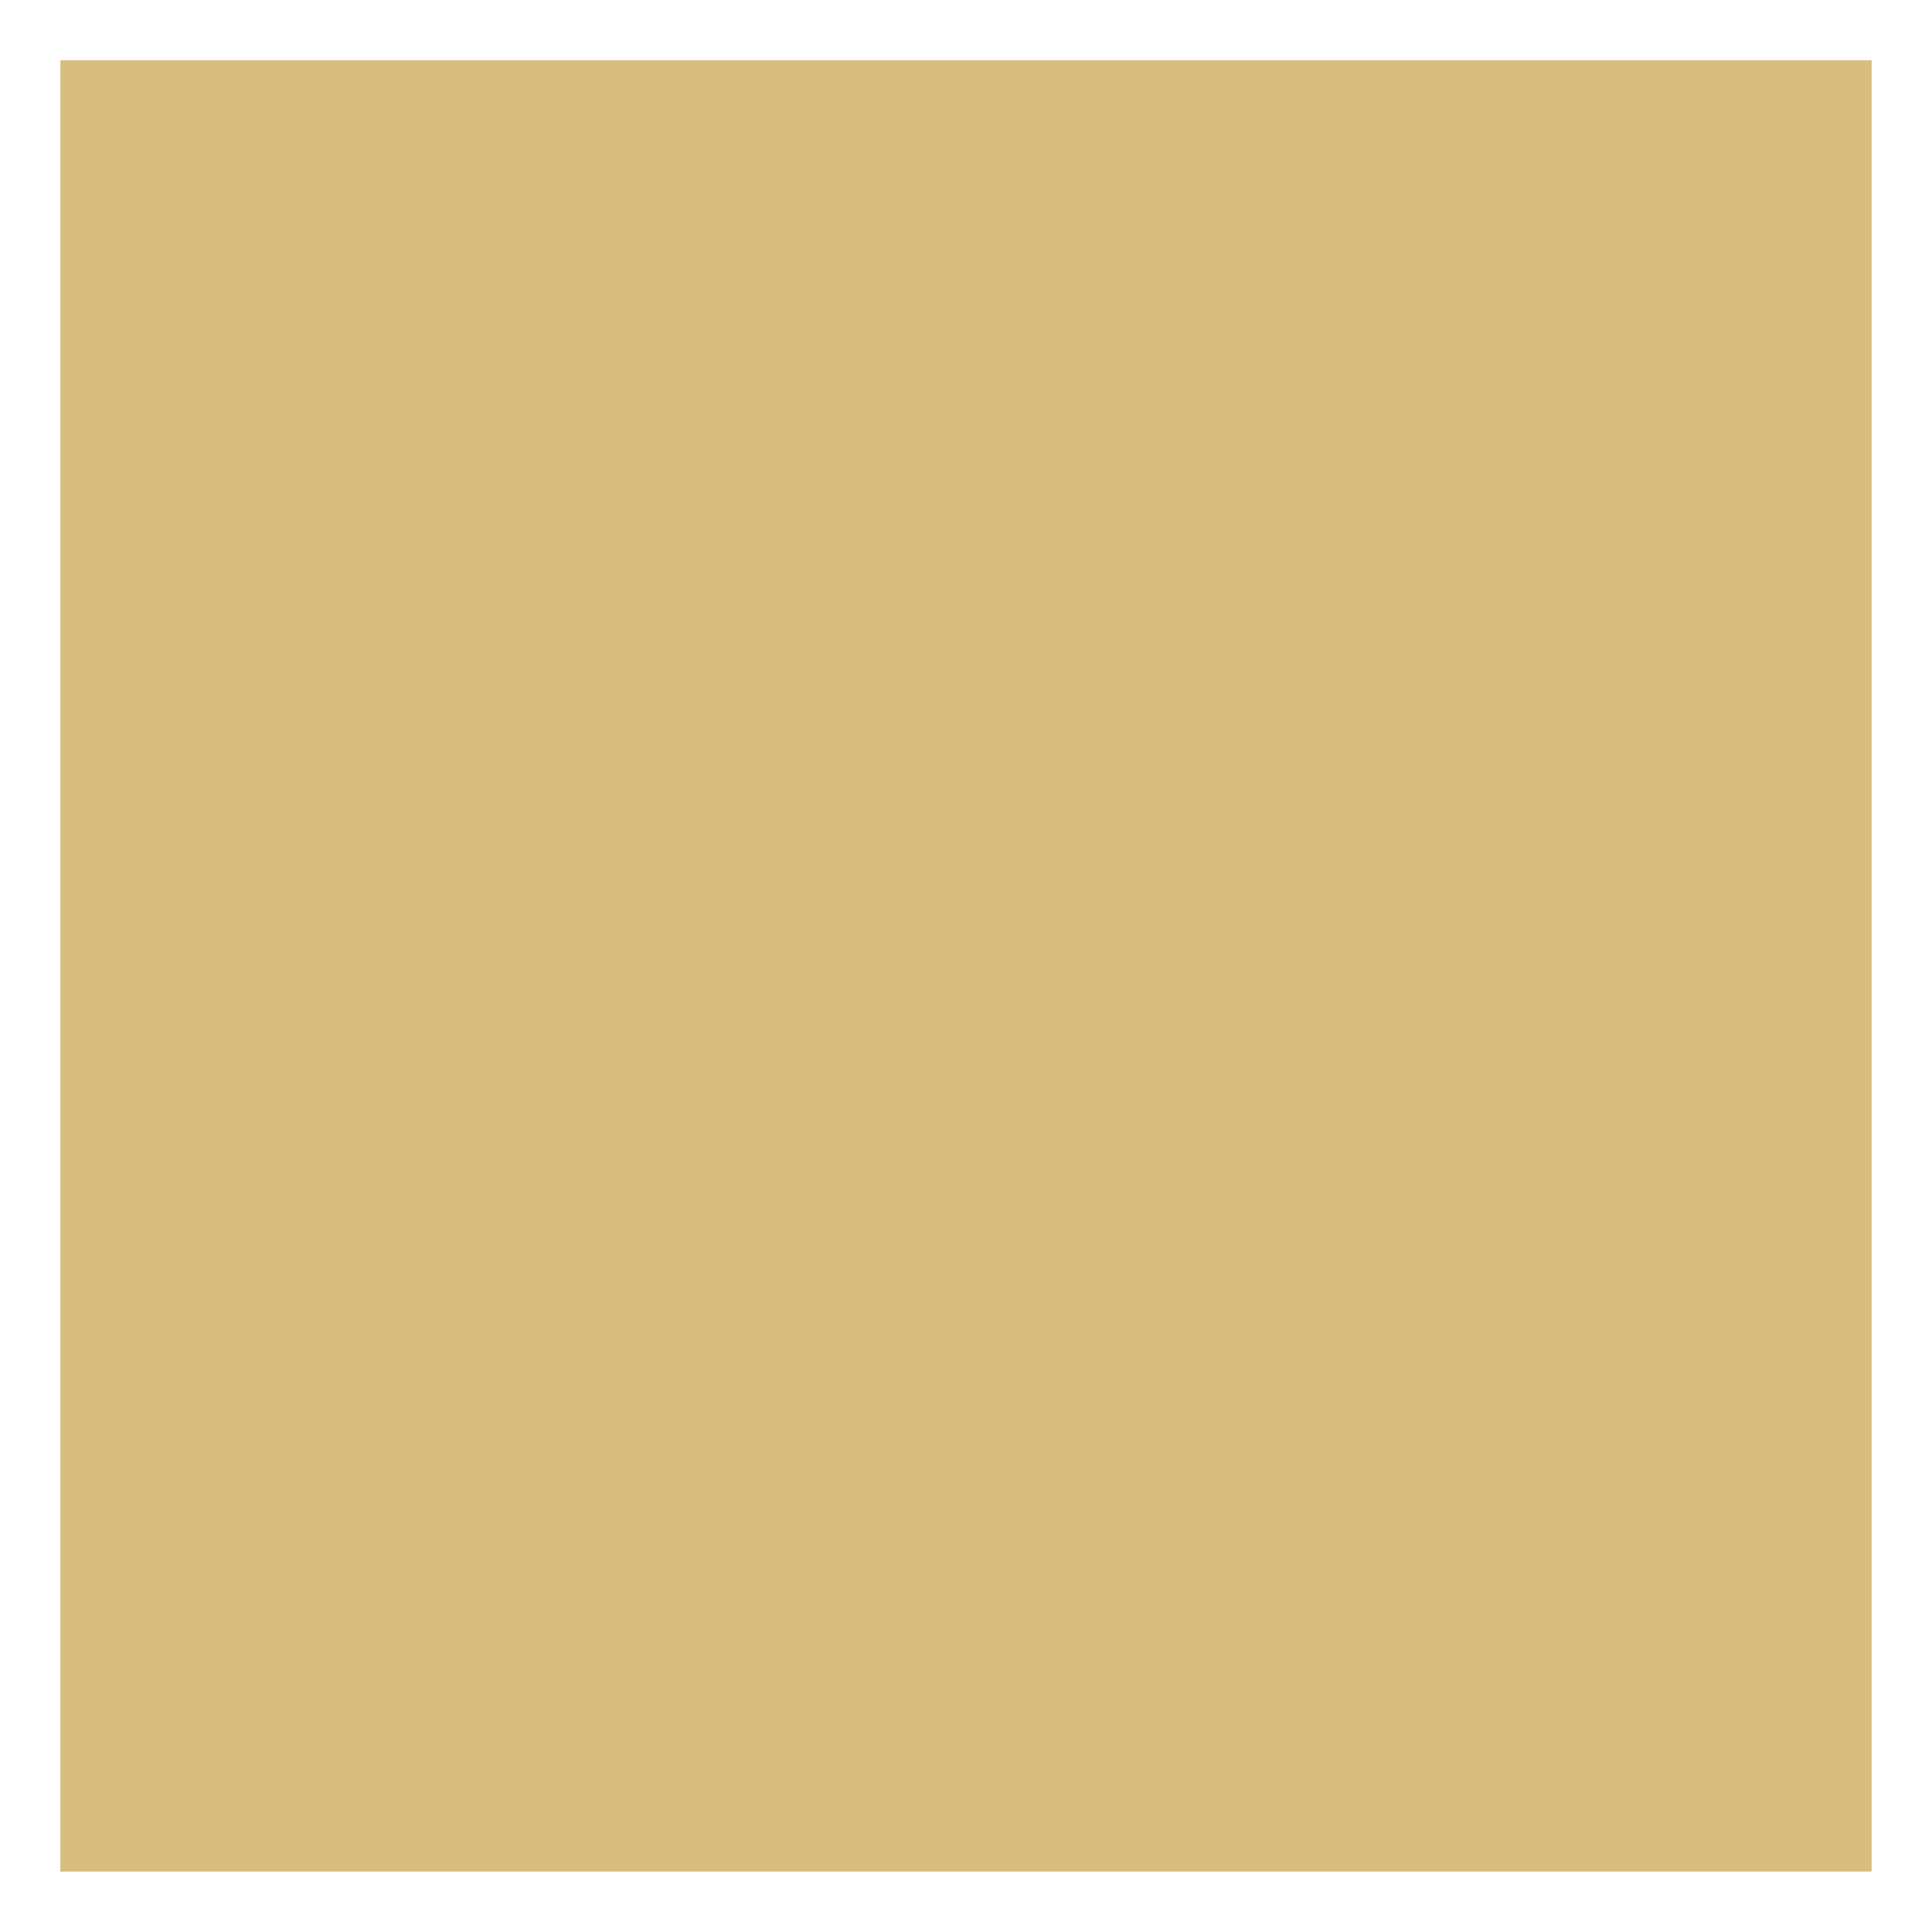
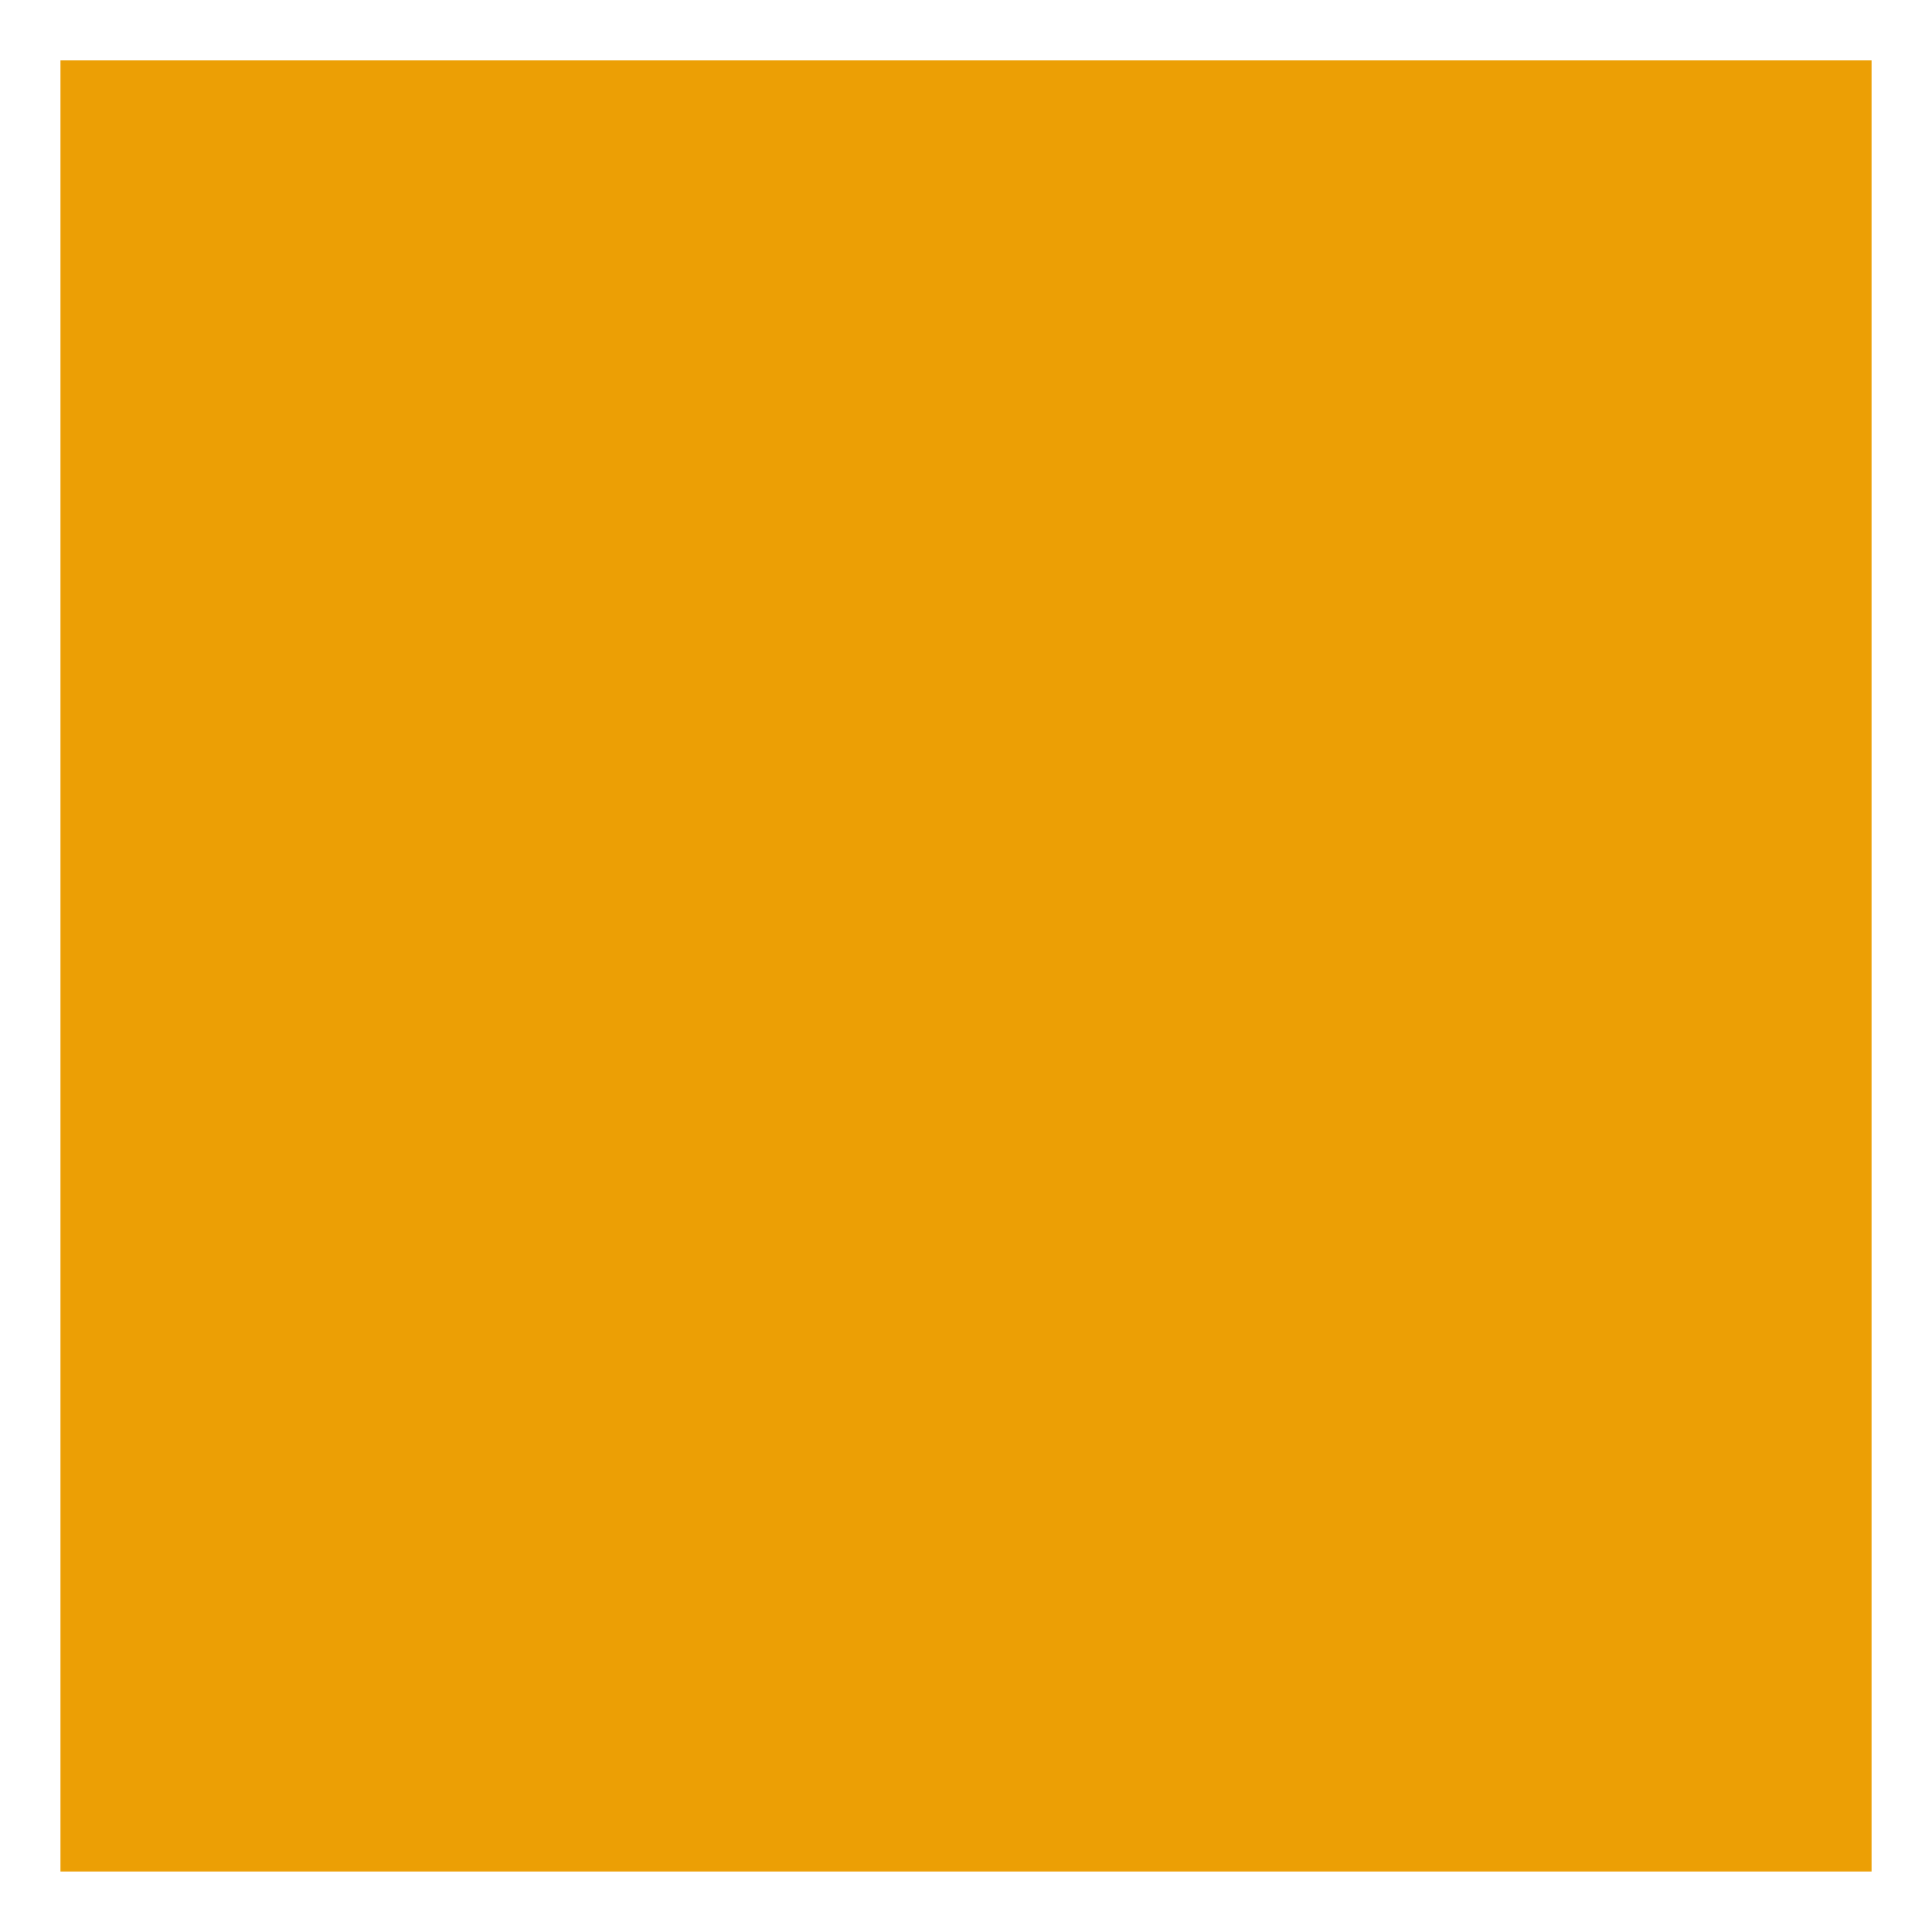
<svg xmlns="http://www.w3.org/2000/svg" width="16" height="16" id="svg2" version="1.1">
  <defs id="defs4" />
  <g id="layer1" transform="translate(-671.1429,-648.5765)">
-     <rect style="fill:#d7bd7e;fill-opacity:1;stroke:#88b7af;stroke-width:0;stroke-linejoin:miter;stroke-dasharray:none" id="rect1" width="15" height="15" x="671.643" y="649.076" />
+     <rect style="fill:#ec9f05;fill-opacity:1;stroke:#88b7af;stroke-width:0;stroke-linejoin:miter;stroke-dasharray:none" id="rect1" width="15" height="15" x="671.643" y="649.076" />
  </g>
</svg>
